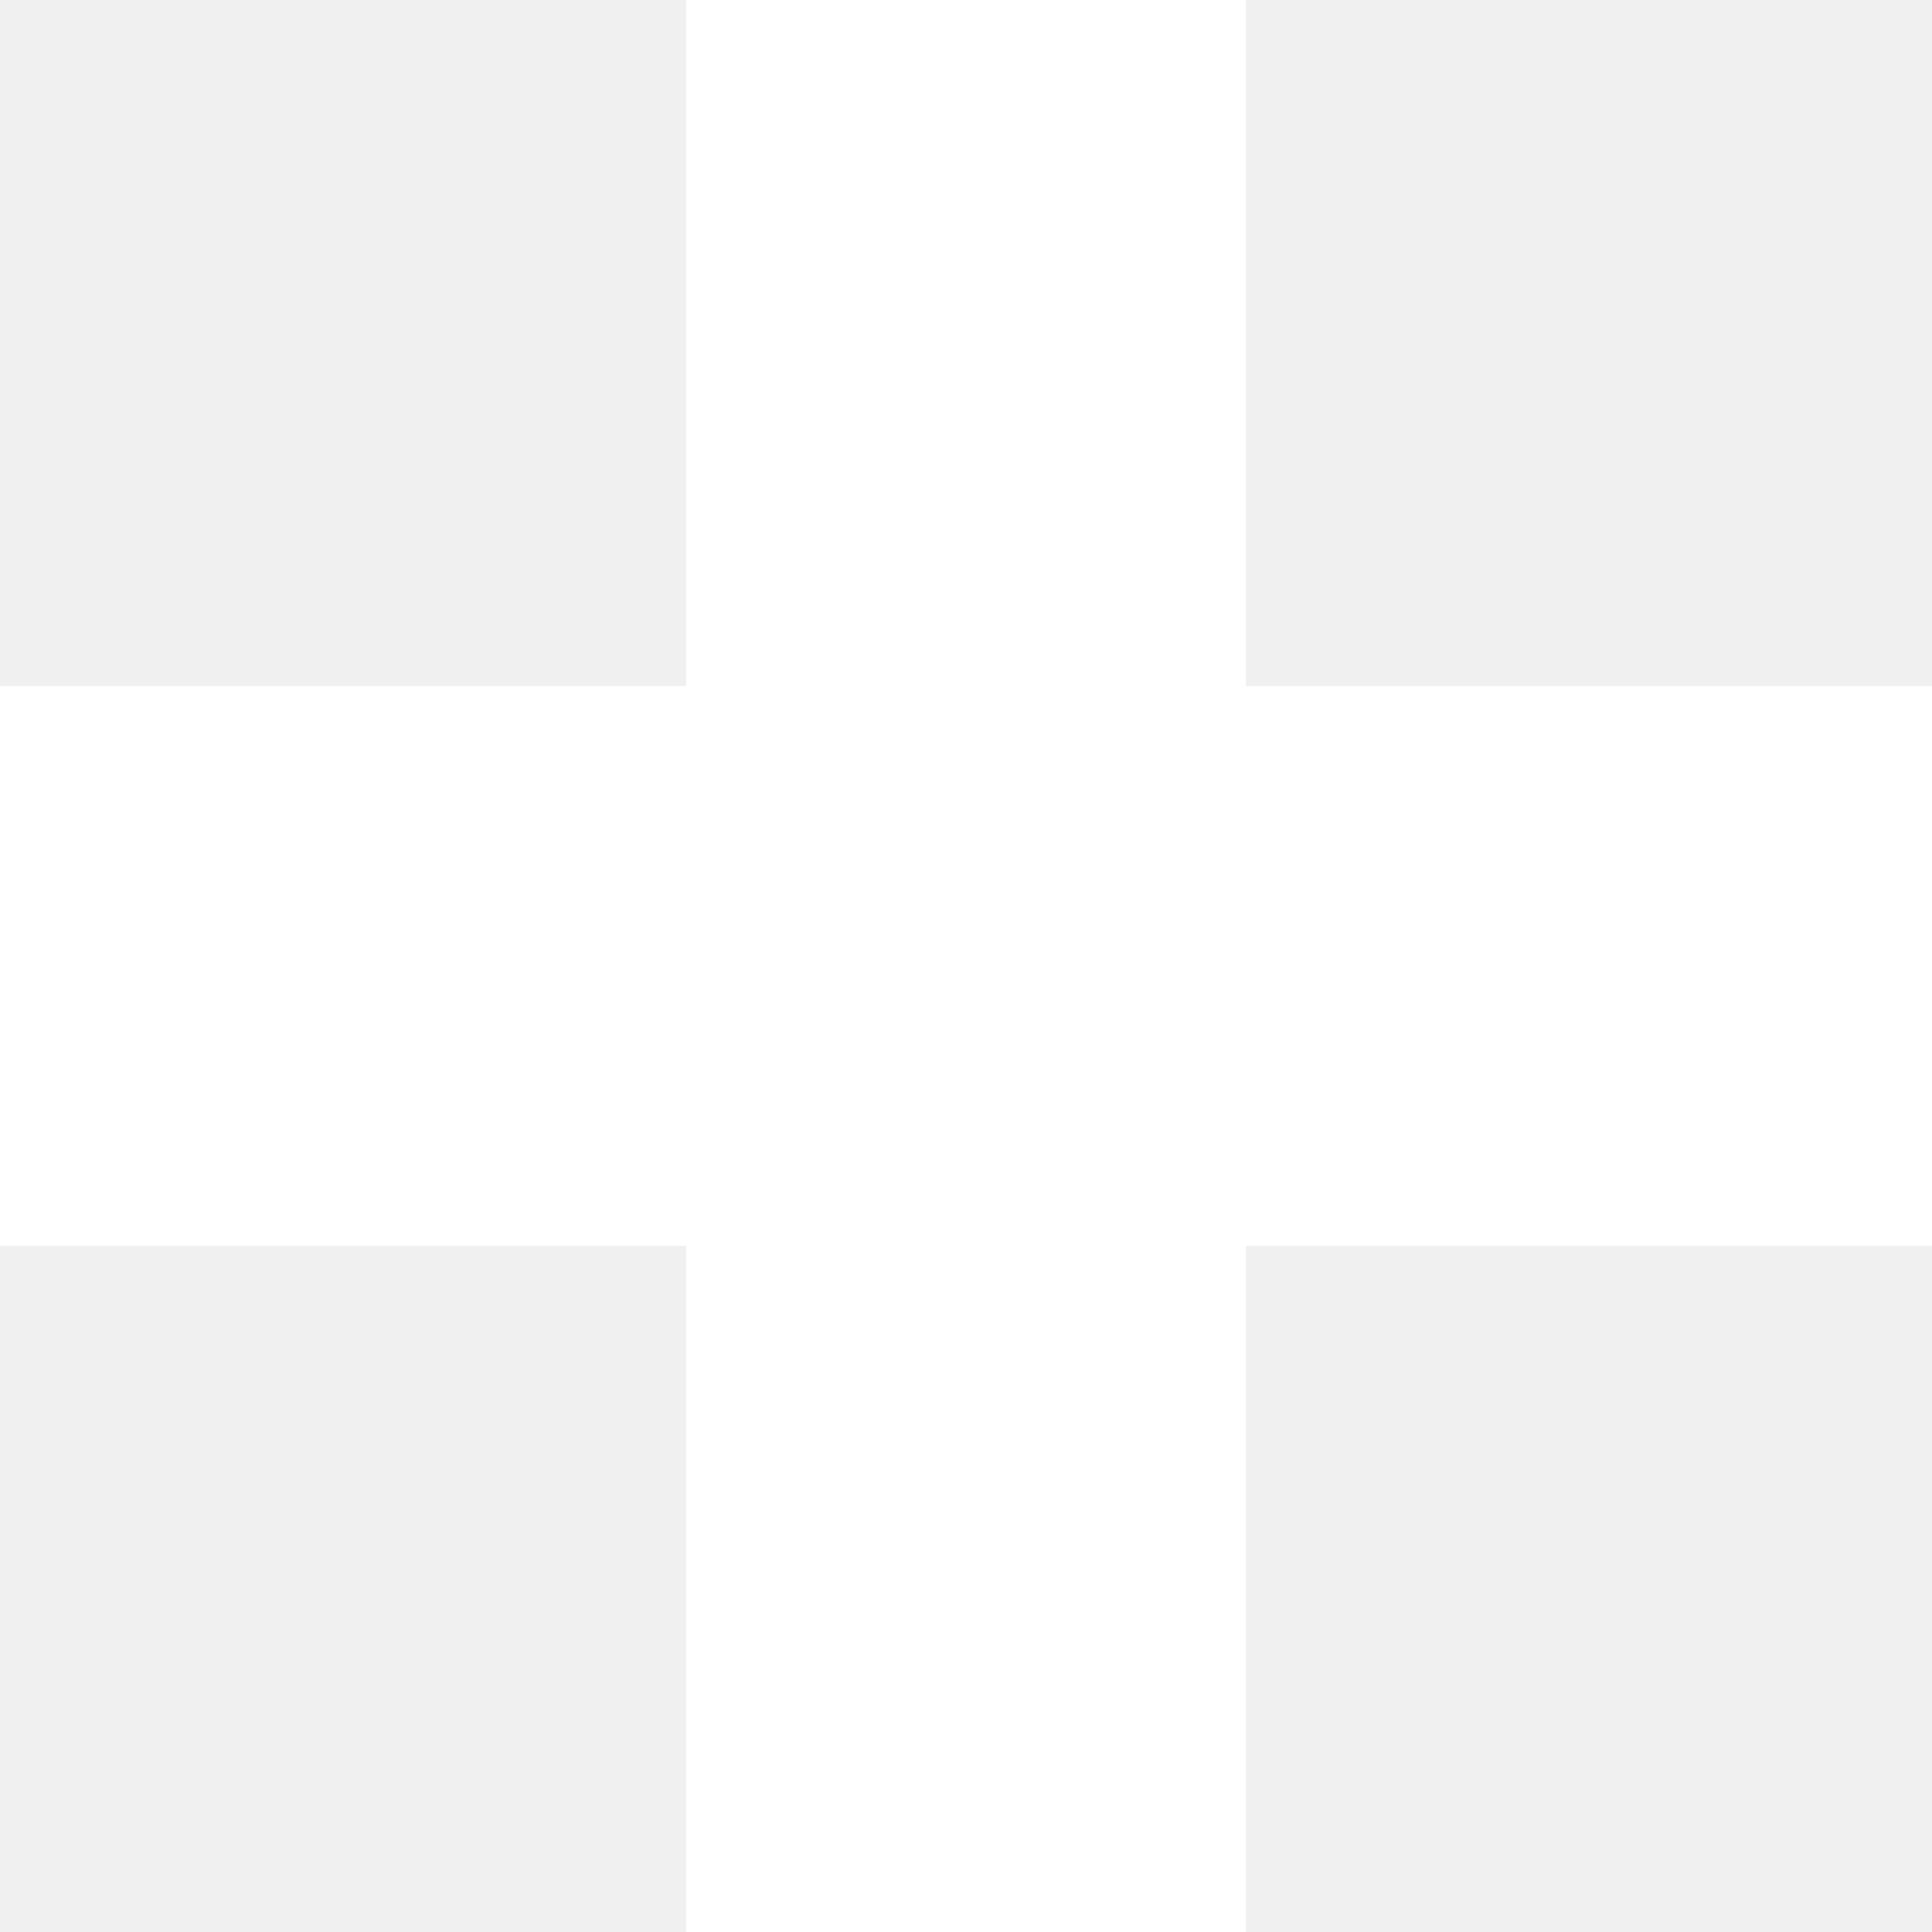
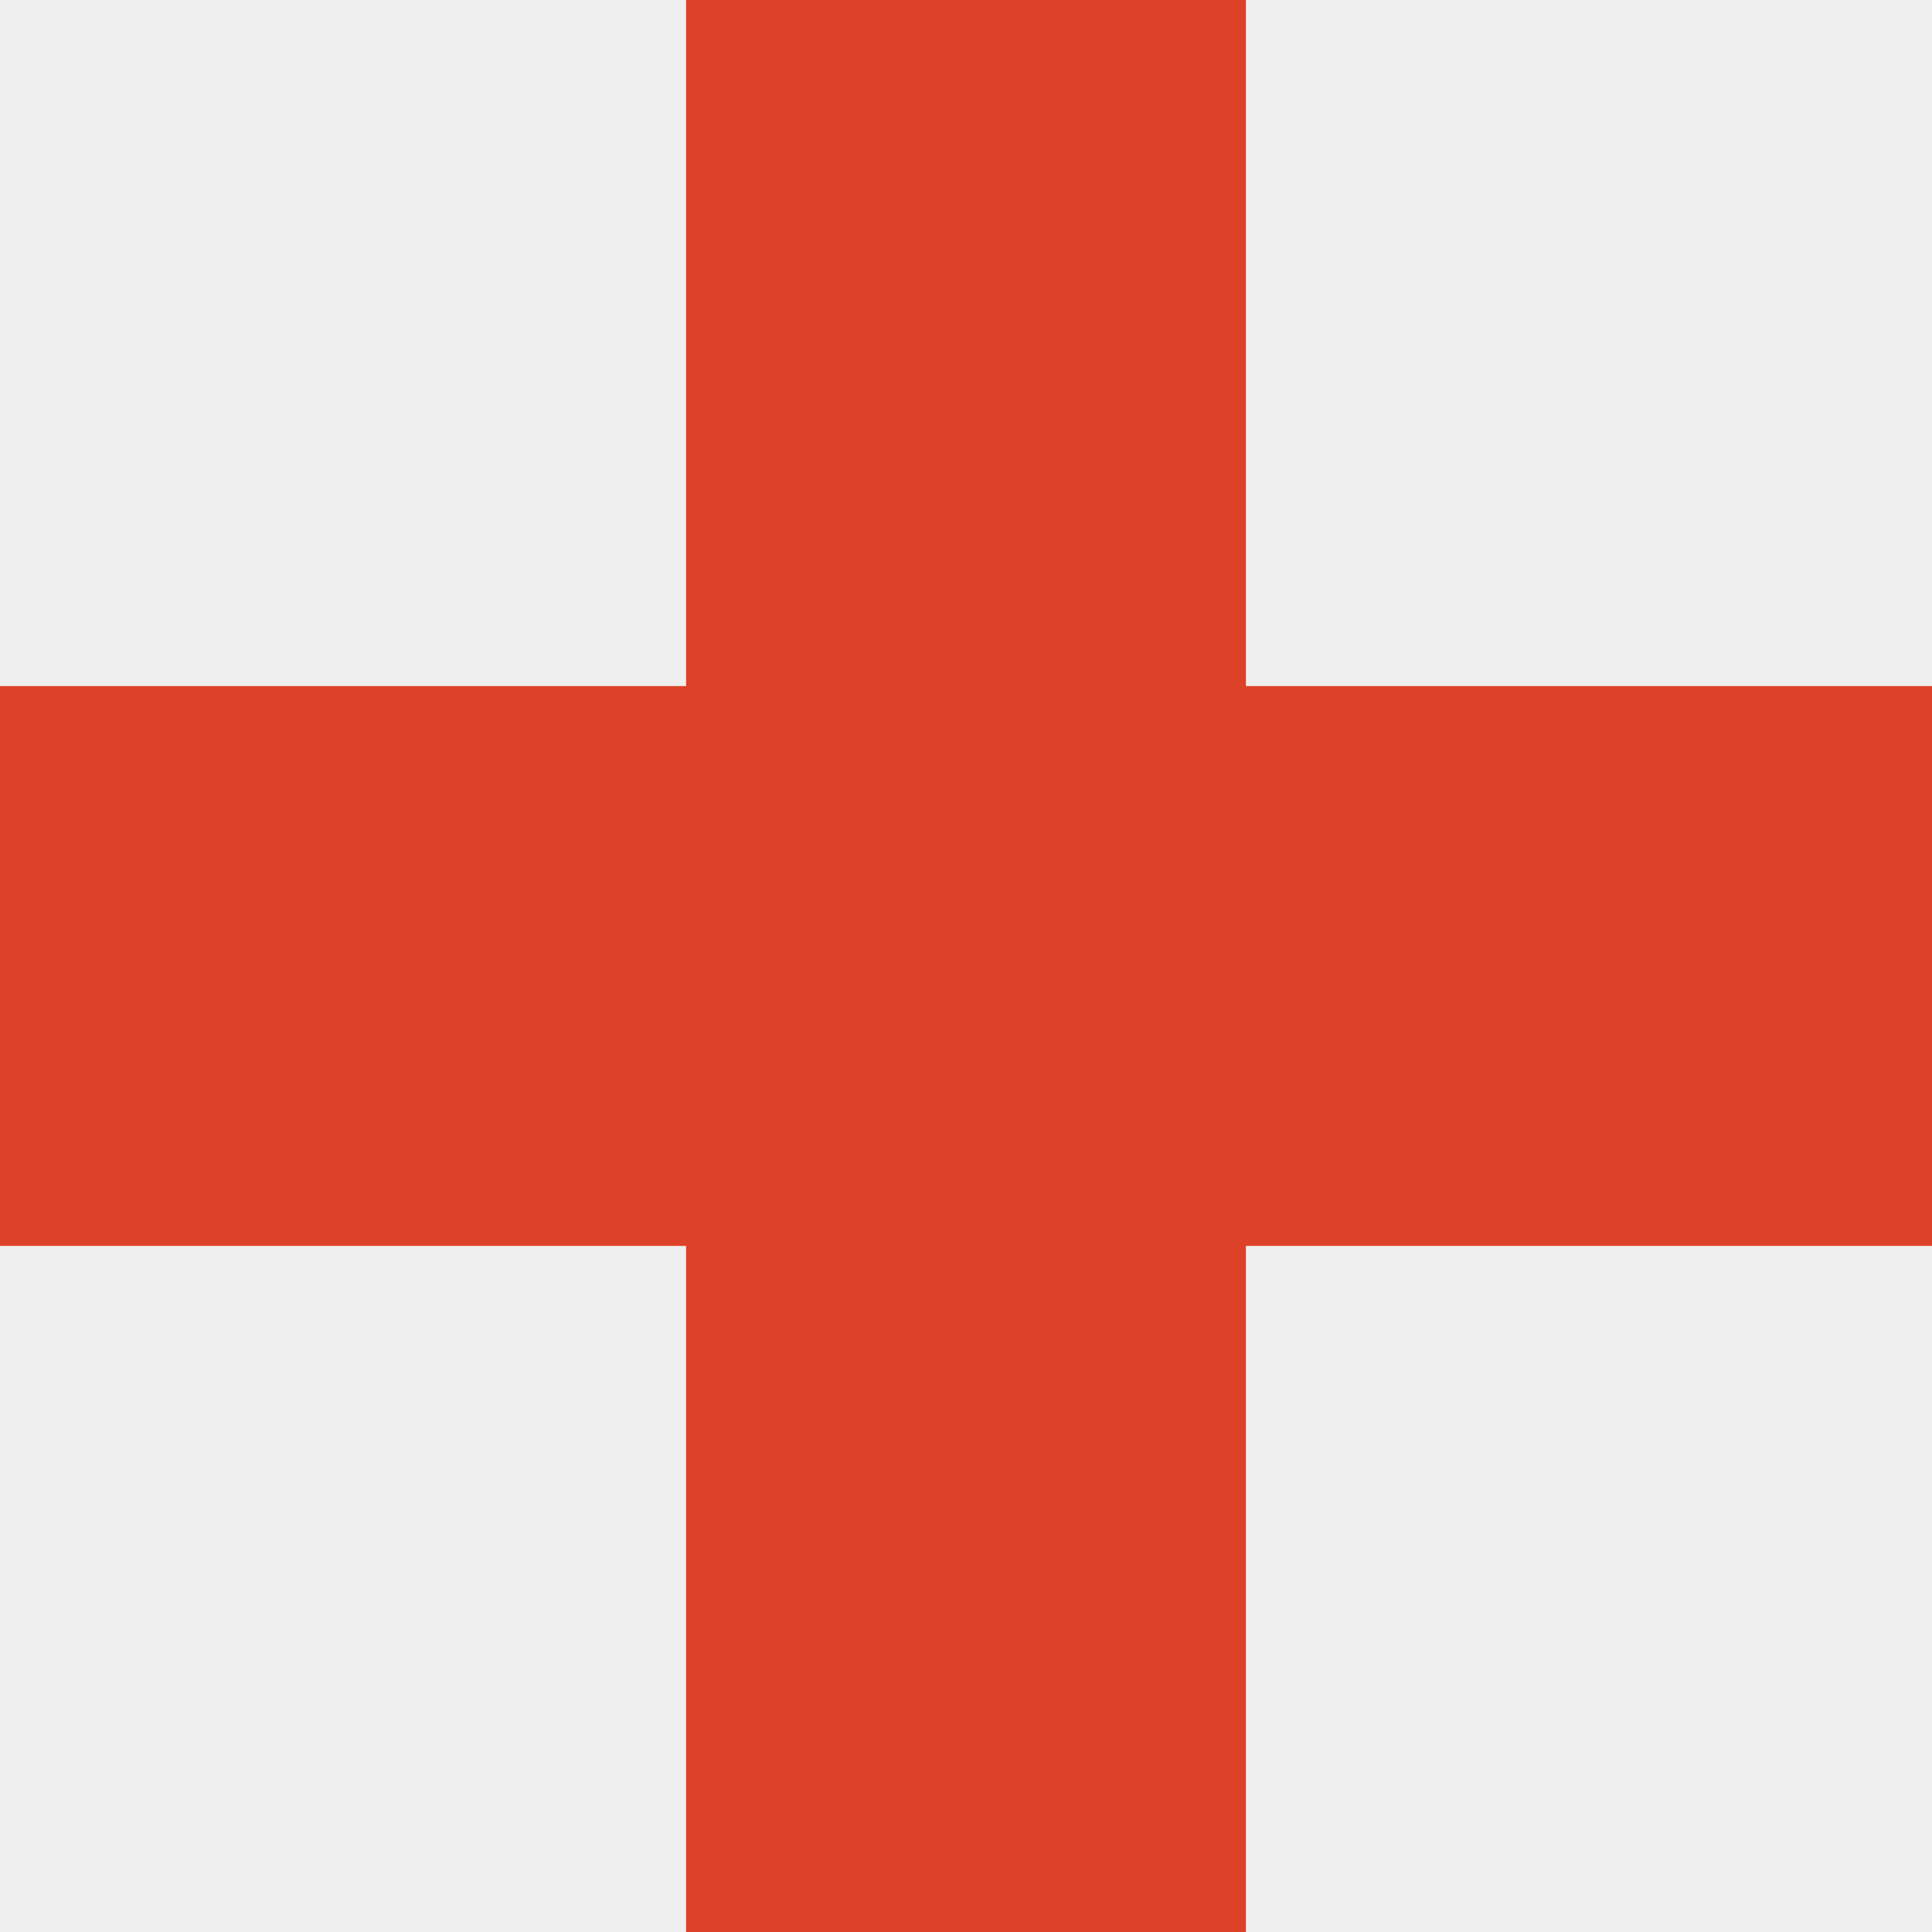
<svg xmlns="http://www.w3.org/2000/svg" id="Lag_2" data-name="Lag 2" viewBox="0 0 185.12 185.12">
  <g id="Lag_1-2" data-name="Lag 1">
    <g>
-       <rect x="65.739" width="53.642" height="185.12" fill="#fff" stroke-width="0" />
-       <rect x="65.739" y="0" width="53.642" height="185.12" transform="translate(185.12 0) rotate(90)" fill="#fff" stroke-width="0" />
+       <rect x="65.739" width="53.642" height="185.12" fill="#dd4127" stroke-width="0" />
+       <rect x="65.739" y="0" width="53.642" height="185.12" transform="translate(185.12 0) rotate(90)" fill="#dd4127" stroke-width="0" />
    </g>
  </g>
</svg>
